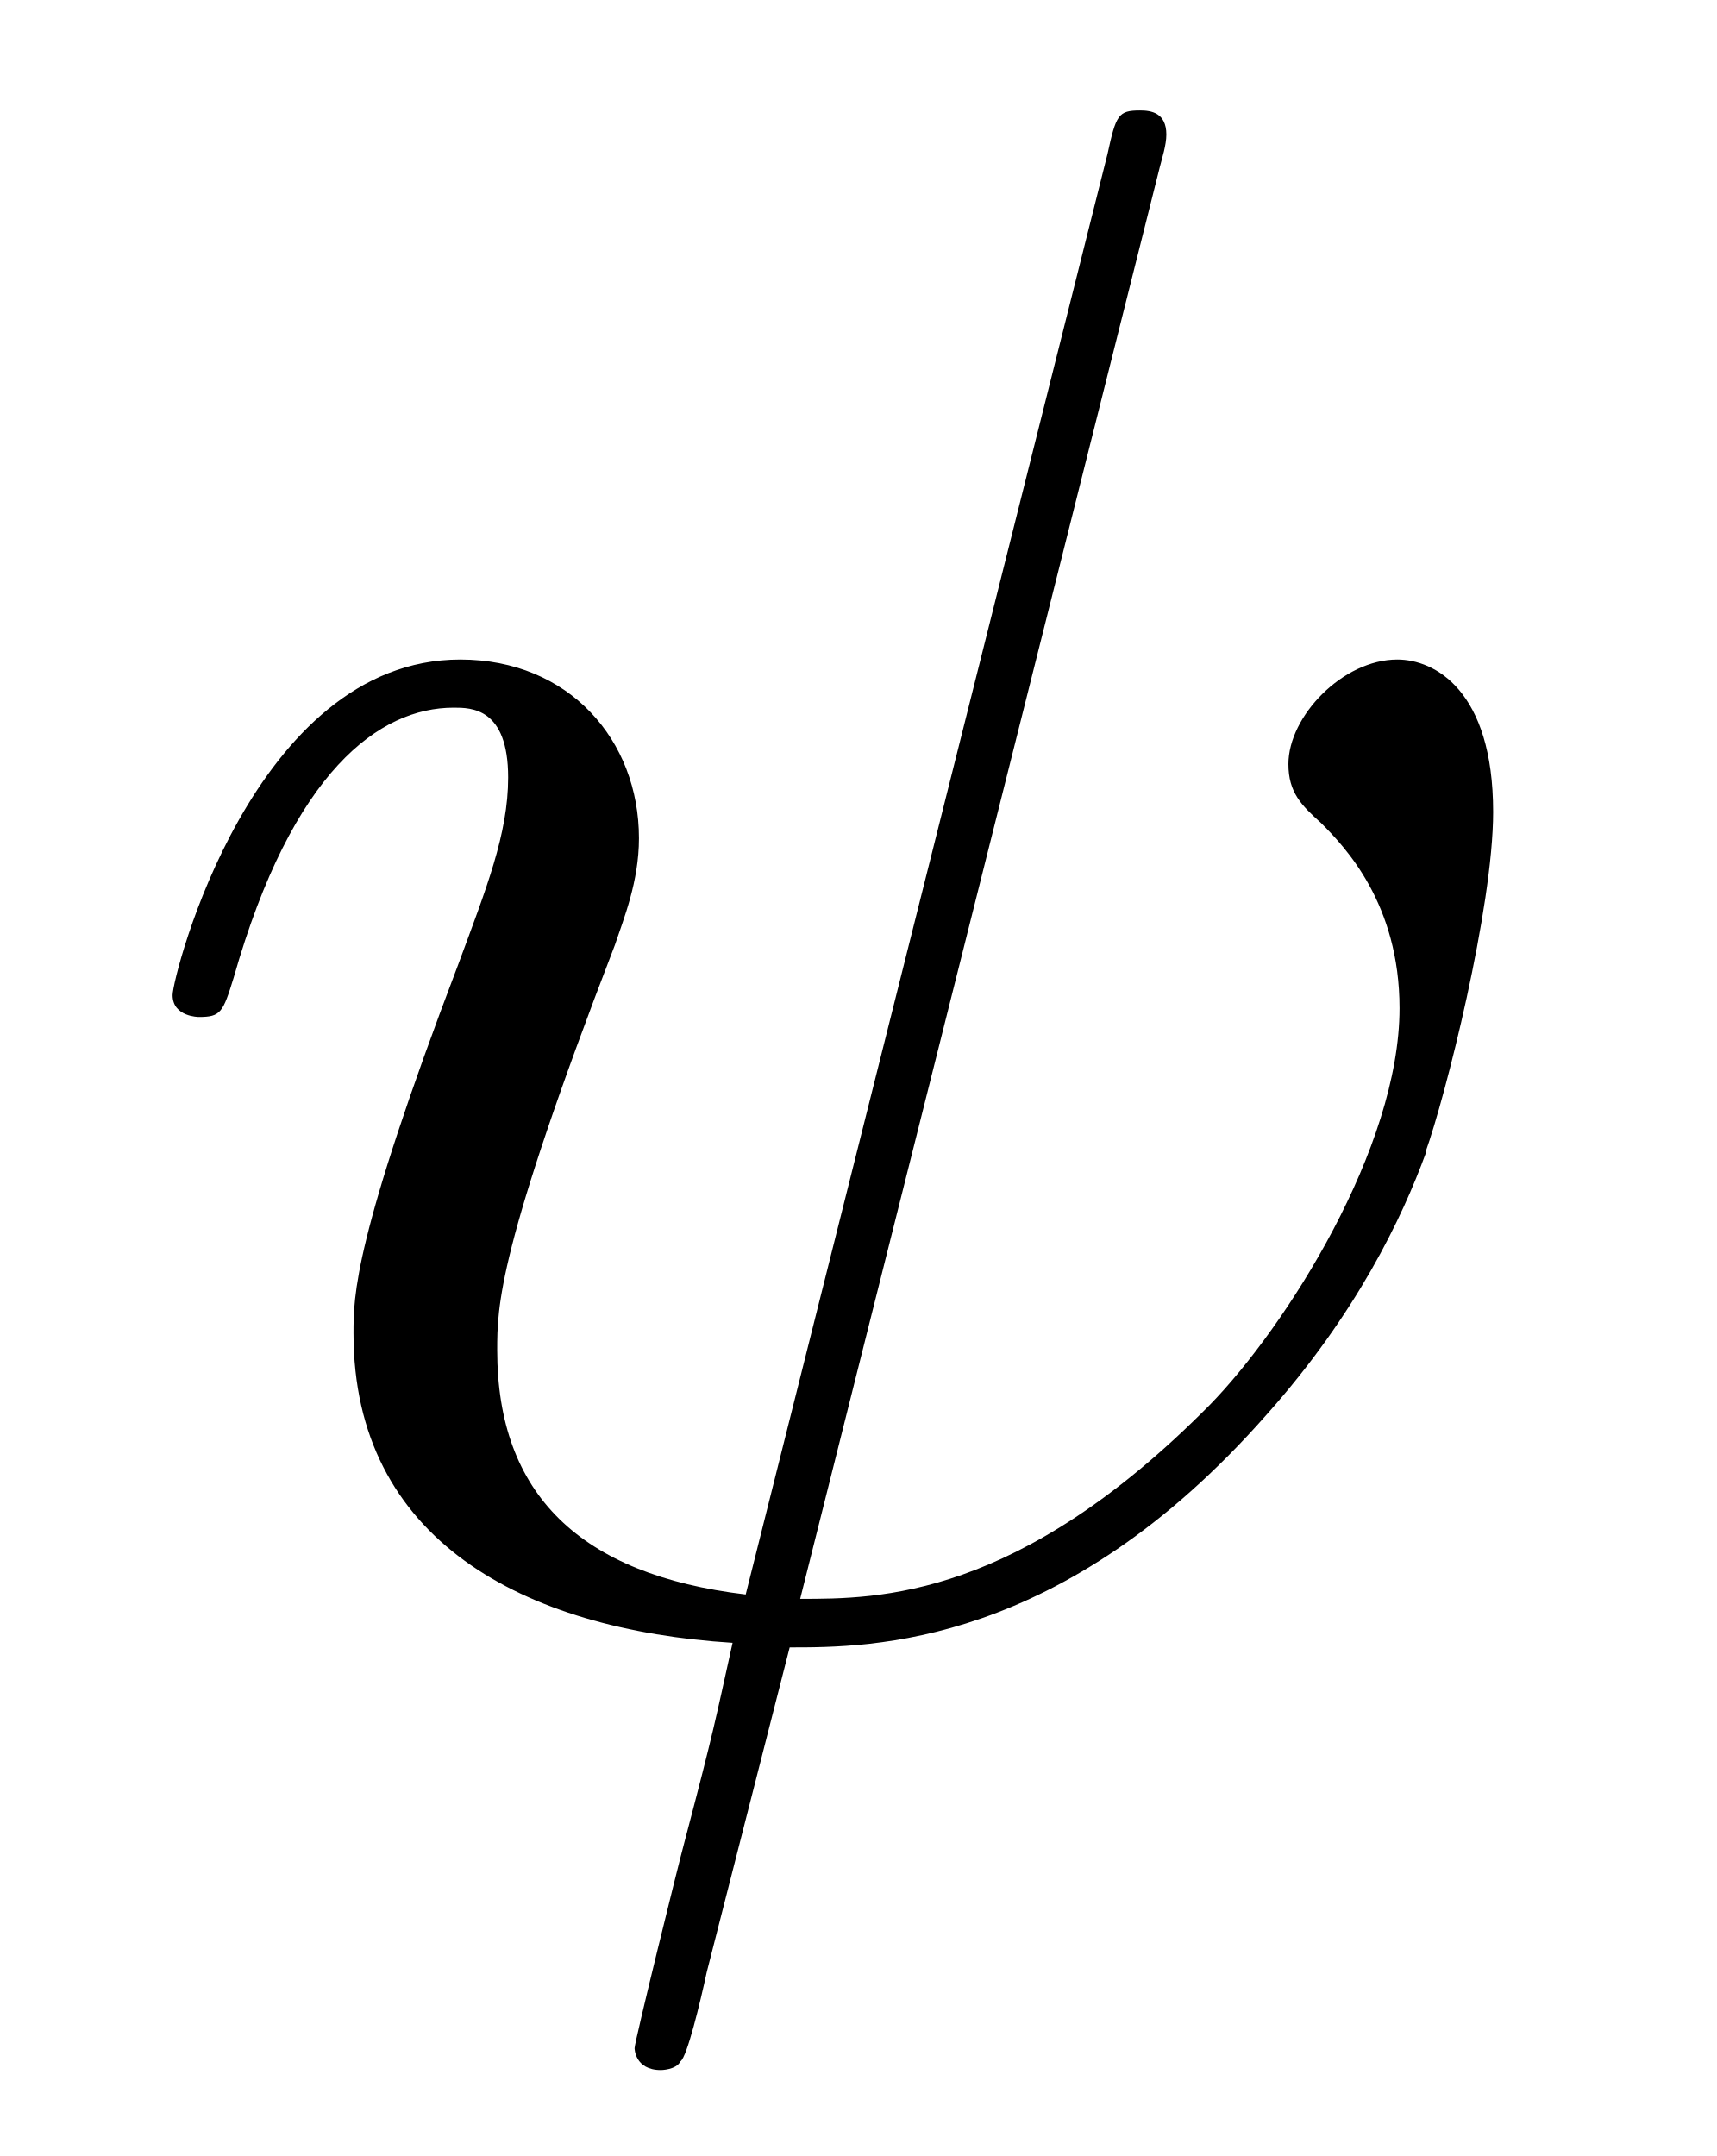
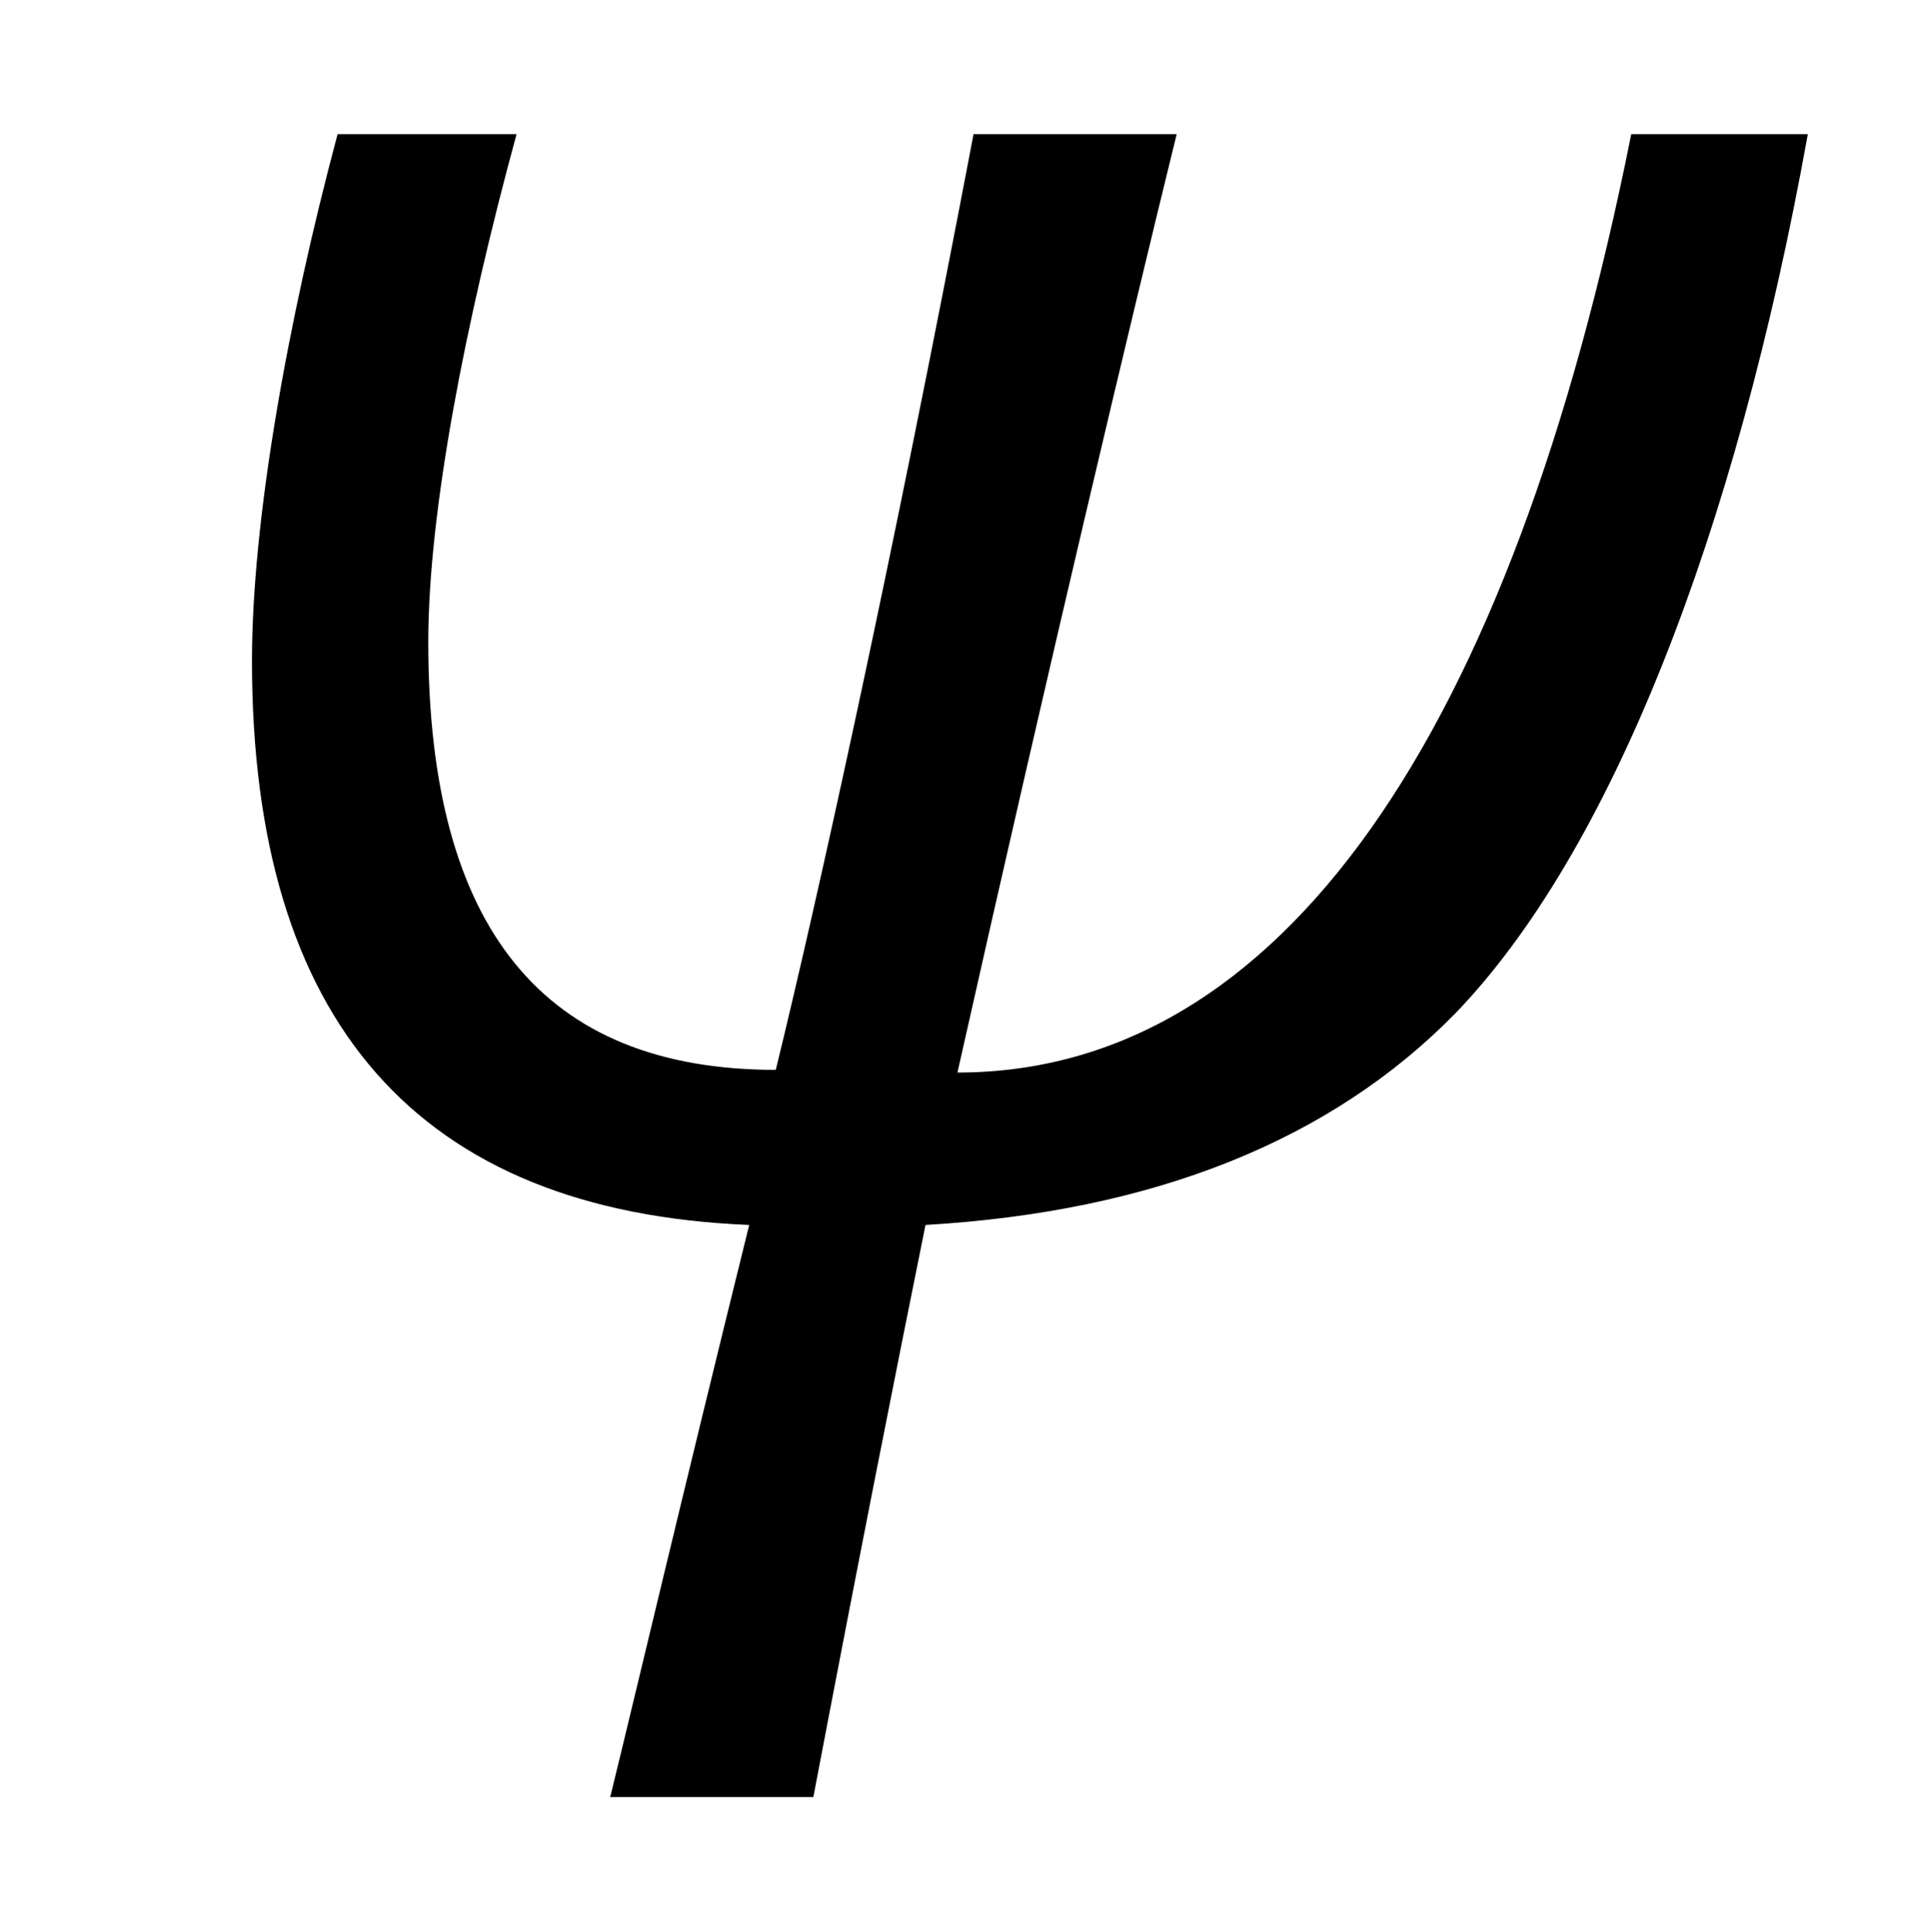
- <svg xmlns="http://www.w3.org/2000/svg" xmlns:xlink="http://www.w3.org/1999/xlink" version="1.1" width="7.847pt" height="9.856pt" viewBox="-.5 -7.418 7.847 9.856">
+ <svg xmlns="http://www.w3.org/2000/svg" xmlns:xlink="http://www.w3.org/1999/xlink" version="1.1" width="7.097pt" height="7.197pt" viewBox="-.5 -4.455 7.097 7.197">
  <defs>
-     <path id="g8-32" d="m6.017-2.152c.09-.249 .309-1.116 .309-1.554c0-.558-.269-.697-.438-.697c-.249 0-.498 .259-.498 .478c0 .13 .06 .189 .149 .269c.11 .11 .359 .369 .359 .847c0 .638-.518 1.455-.867 1.813c-.877 .887-1.514 .887-1.873 .887l1.644-6.545c.01-.04 .03-.1 .03-.149c0-.1-.07-.11-.12-.11c-.1 0-.11 .02-.149 .199l-1.654 6.585c-.757-.09-1.136-.458-1.136-1.116c0-.199 0-.458 .538-1.853c.04-.12 .11-.289 .11-.488c0-.448-.319-.817-.817-.817c-.946 0-1.315 1.445-1.315 1.534c0 .1 .12 .1 .12 .1c.1 0 .11-.02 .159-.179c.269-.946 .667-1.235 1.006-1.235c.08 0 .249 0 .249 .319c0 .259-.1 .508-.229 .857c-.478 1.255-.478 1.514-.478 1.684c0 .946 .777 1.355 1.733 1.415c-.08 .359-.08 .379-.219 .907c-.03 .11-.229 .917-.229 .946c0 0 0 .1 .12 .1c0 0 .07 0 .09-.04c.03-.02 .09-.269 .12-.408l.379-1.484c.369 0 1.245 0 2.182-1.066c.408-.458 .618-.897 .727-1.196z" />
+     <path id="g0-2710" d="m5.579-3.955c-.448 2.242-1.305 3.497-2.511 3.497c.349-1.554 .648-2.809 .817-3.497h-.757c-.309 1.624-.588 2.879-.737 3.487c-.867 0-1.295-.528-1.295-1.594c0-.488 .139-1.196 .329-1.893h-.667c-.189 .707-.319 1.445-.319 1.963c0 1.345 .618 2.052 1.853 2.102c-.249 1.006-.418 1.724-.518 2.132h.757c.169-.887 .309-1.594 .418-2.132c.857-.05 1.514-.319 1.973-.787c.578-.598 1.046-1.783 1.315-3.278h-.658z" />
  </defs>
-   <g id="page96">
-     <use x="0" y="0" xlink:href="#g8-32" />
+   <g id="page10">
+     <g fill="currentColor">
+       <use x="0" y="0" xlink:href="#g0-2710" />
+     </g>
  </g>
</svg>
